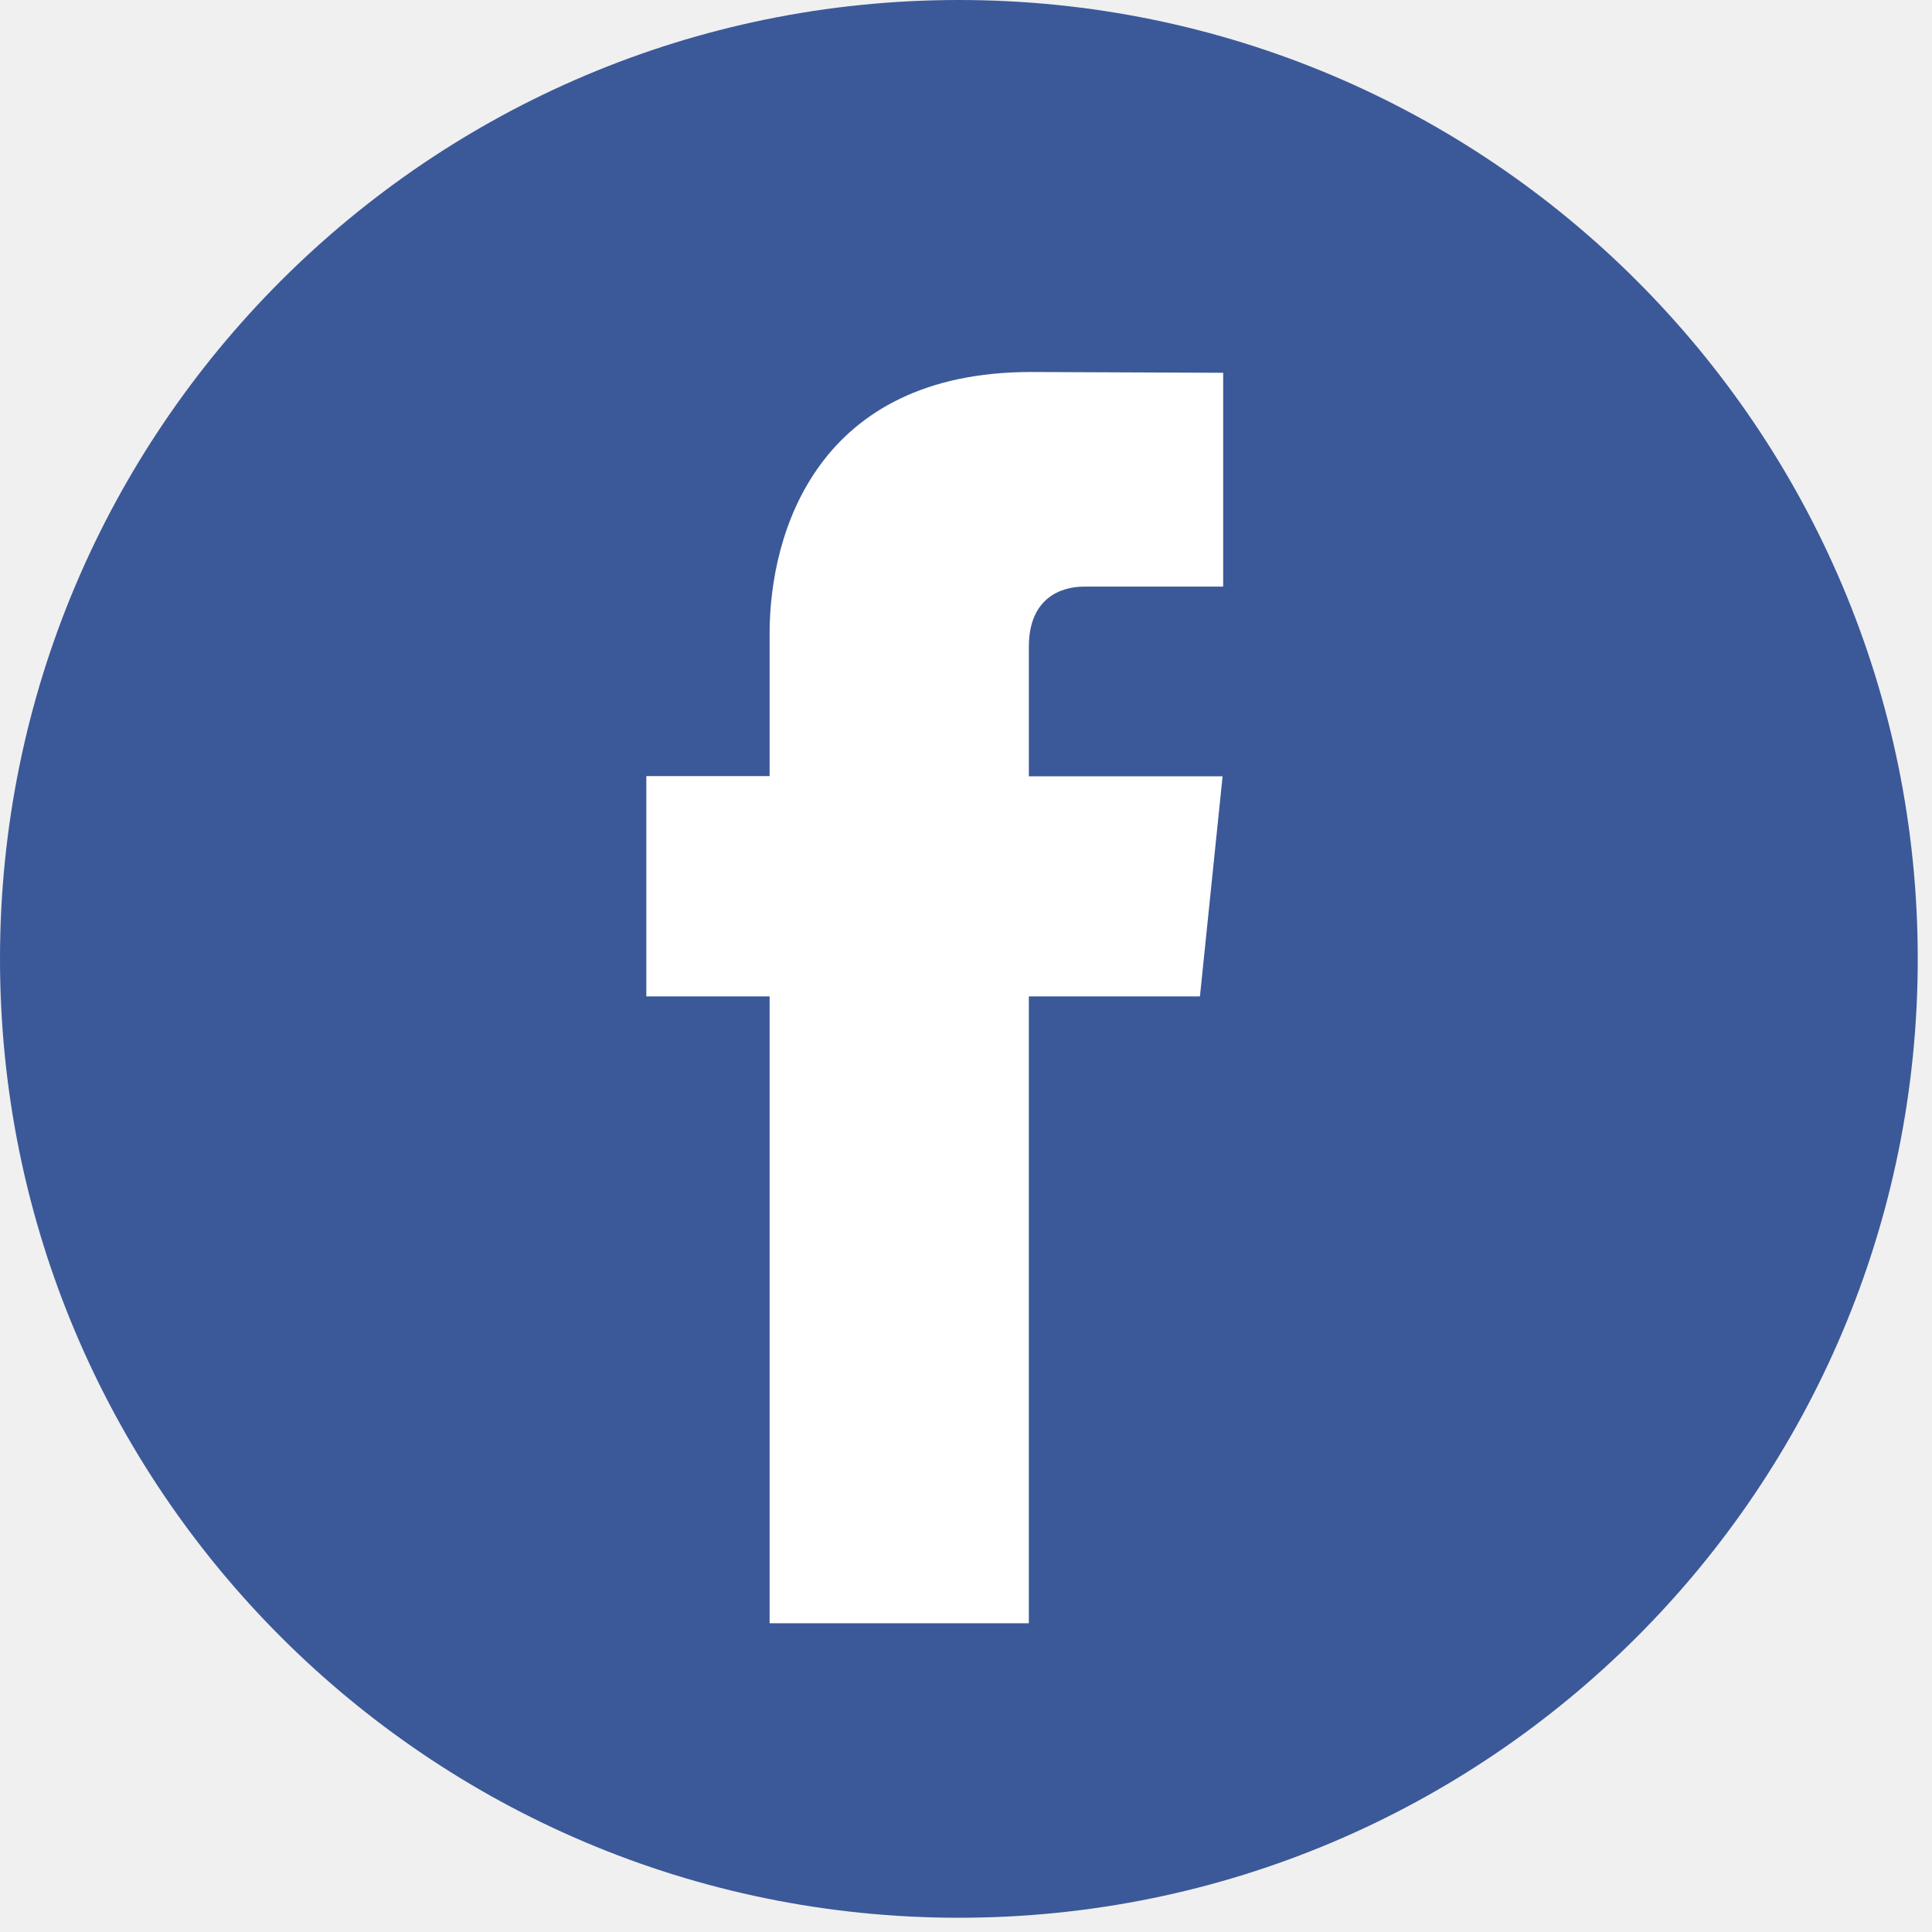
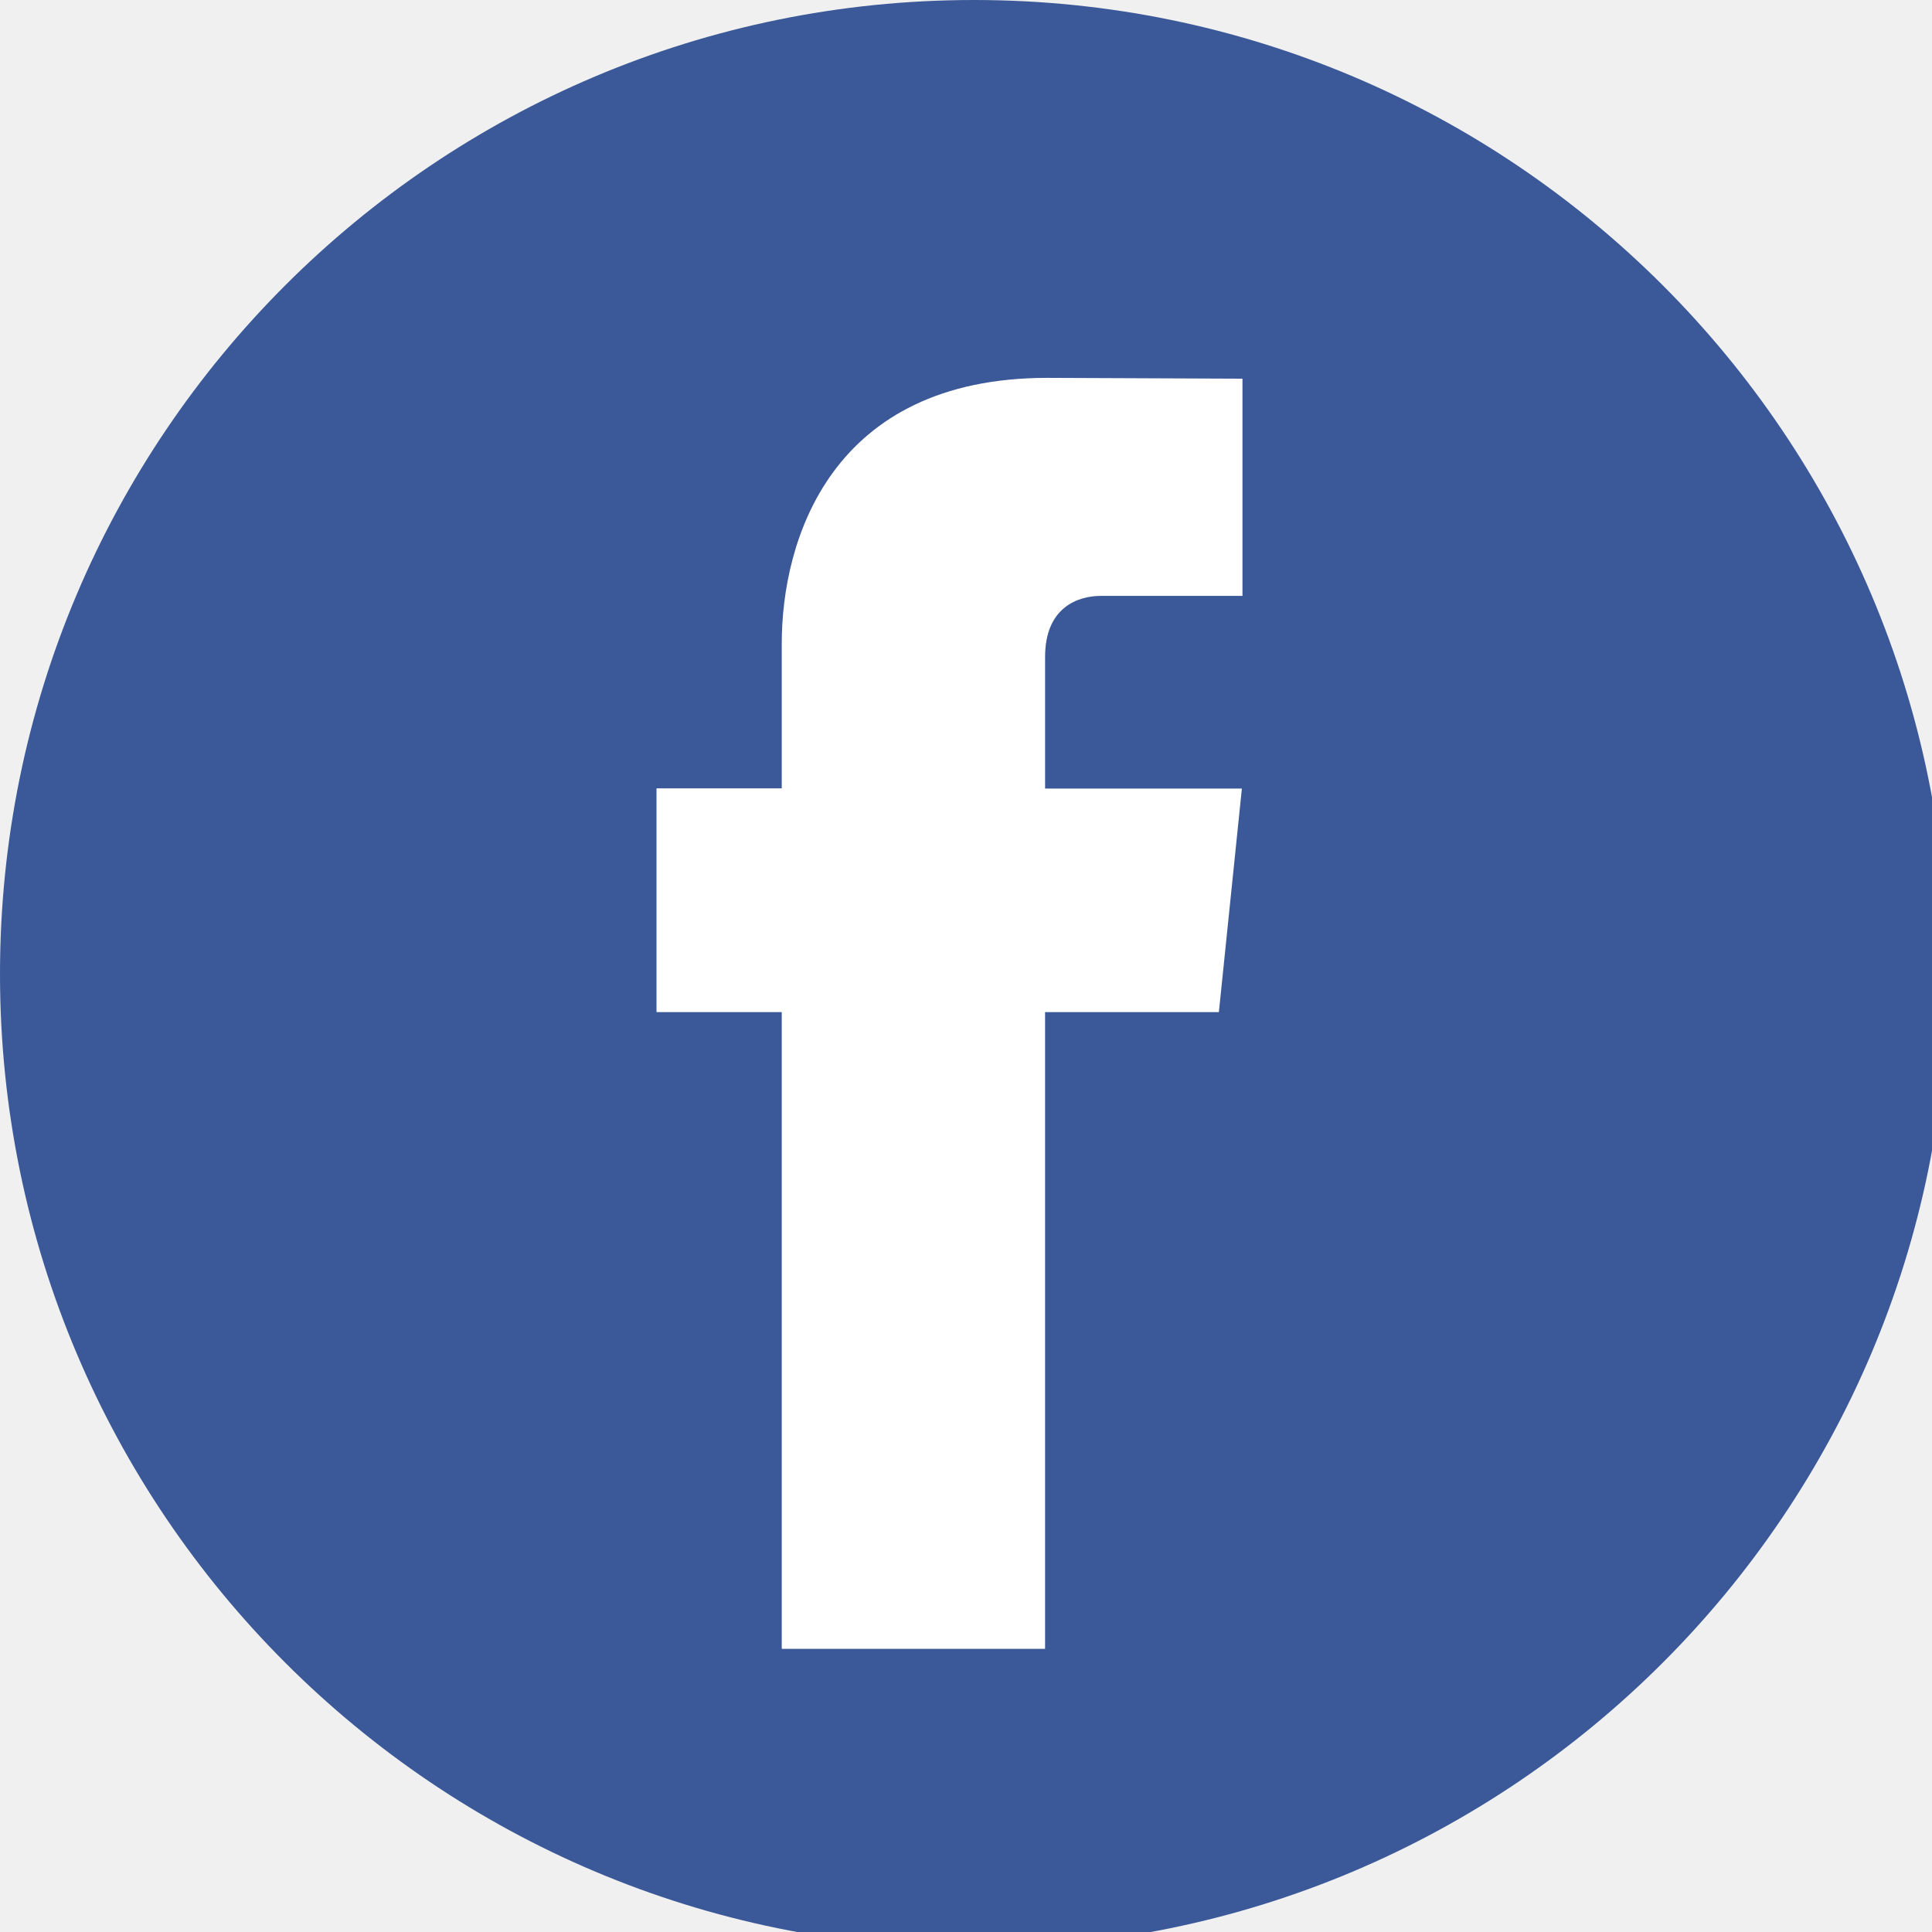
- <svg xmlns="http://www.w3.org/2000/svg" version="1.1" id="Capa_1" x="0px" y="0px" viewBox="0 0 16 16" xml:space="preserve" width="16" height="16">
+ <svg xmlns="http://www.w3.org/2000/svg" version="1.1" id="Capa_1" x="0px" y="0px" viewBox="0 0 24 24" xml:space="preserve" width="24" height="24">
  <defs id="defs1680" />
-   <g id="g1645" transform="scale(0.141556)">
+   <g id="g1645" transform="scale(0.2156846)">
    <circle style="fill:#3b5998" cx="56.098" cy="56.098" r="56.098" id="circle1641" />
    <path style="fill:#ffffff" d="M 70.201,58.294 H 60.191 V 94.966 H 45.025 V 58.294 H 37.812 V 45.406 h 7.213 v -8.34 c 0,-5.964 2.833,-15.303 15.301,-15.303 L 71.56,21.81 v 12.51 h -8.151 c -1.337,0 -3.217,0.668 -3.217,3.513 v 7.585 h 11.334 z" id="path1643" />
  </g>
  <g id="g1647" transform="scale(0.141556)">
</g>
  <g id="g1649" transform="scale(0.141556)">
</g>
  <g id="g1651" transform="scale(0.141556)">
</g>
  <g id="g1653" transform="scale(0.141556)">
</g>
  <g id="g1655" transform="scale(0.141556)">
</g>
  <g id="g1657" transform="scale(0.141556)">
</g>
  <g id="g1659" transform="scale(0.141556)">
</g>
  <g id="g1661" transform="scale(0.141556)">
</g>
  <g id="g1663" transform="scale(0.141556)">
</g>
  <g id="g1665" transform="scale(0.141556)">
</g>
  <g id="g1667" transform="scale(0.141556)">
</g>
  <g id="g1669" transform="scale(0.141556)">
</g>
  <g id="g1671" transform="scale(0.141556)">
</g>
  <g id="g1673" transform="scale(0.141556)">
</g>
  <g id="g1675" transform="scale(0.141556)">
</g>
</svg>
